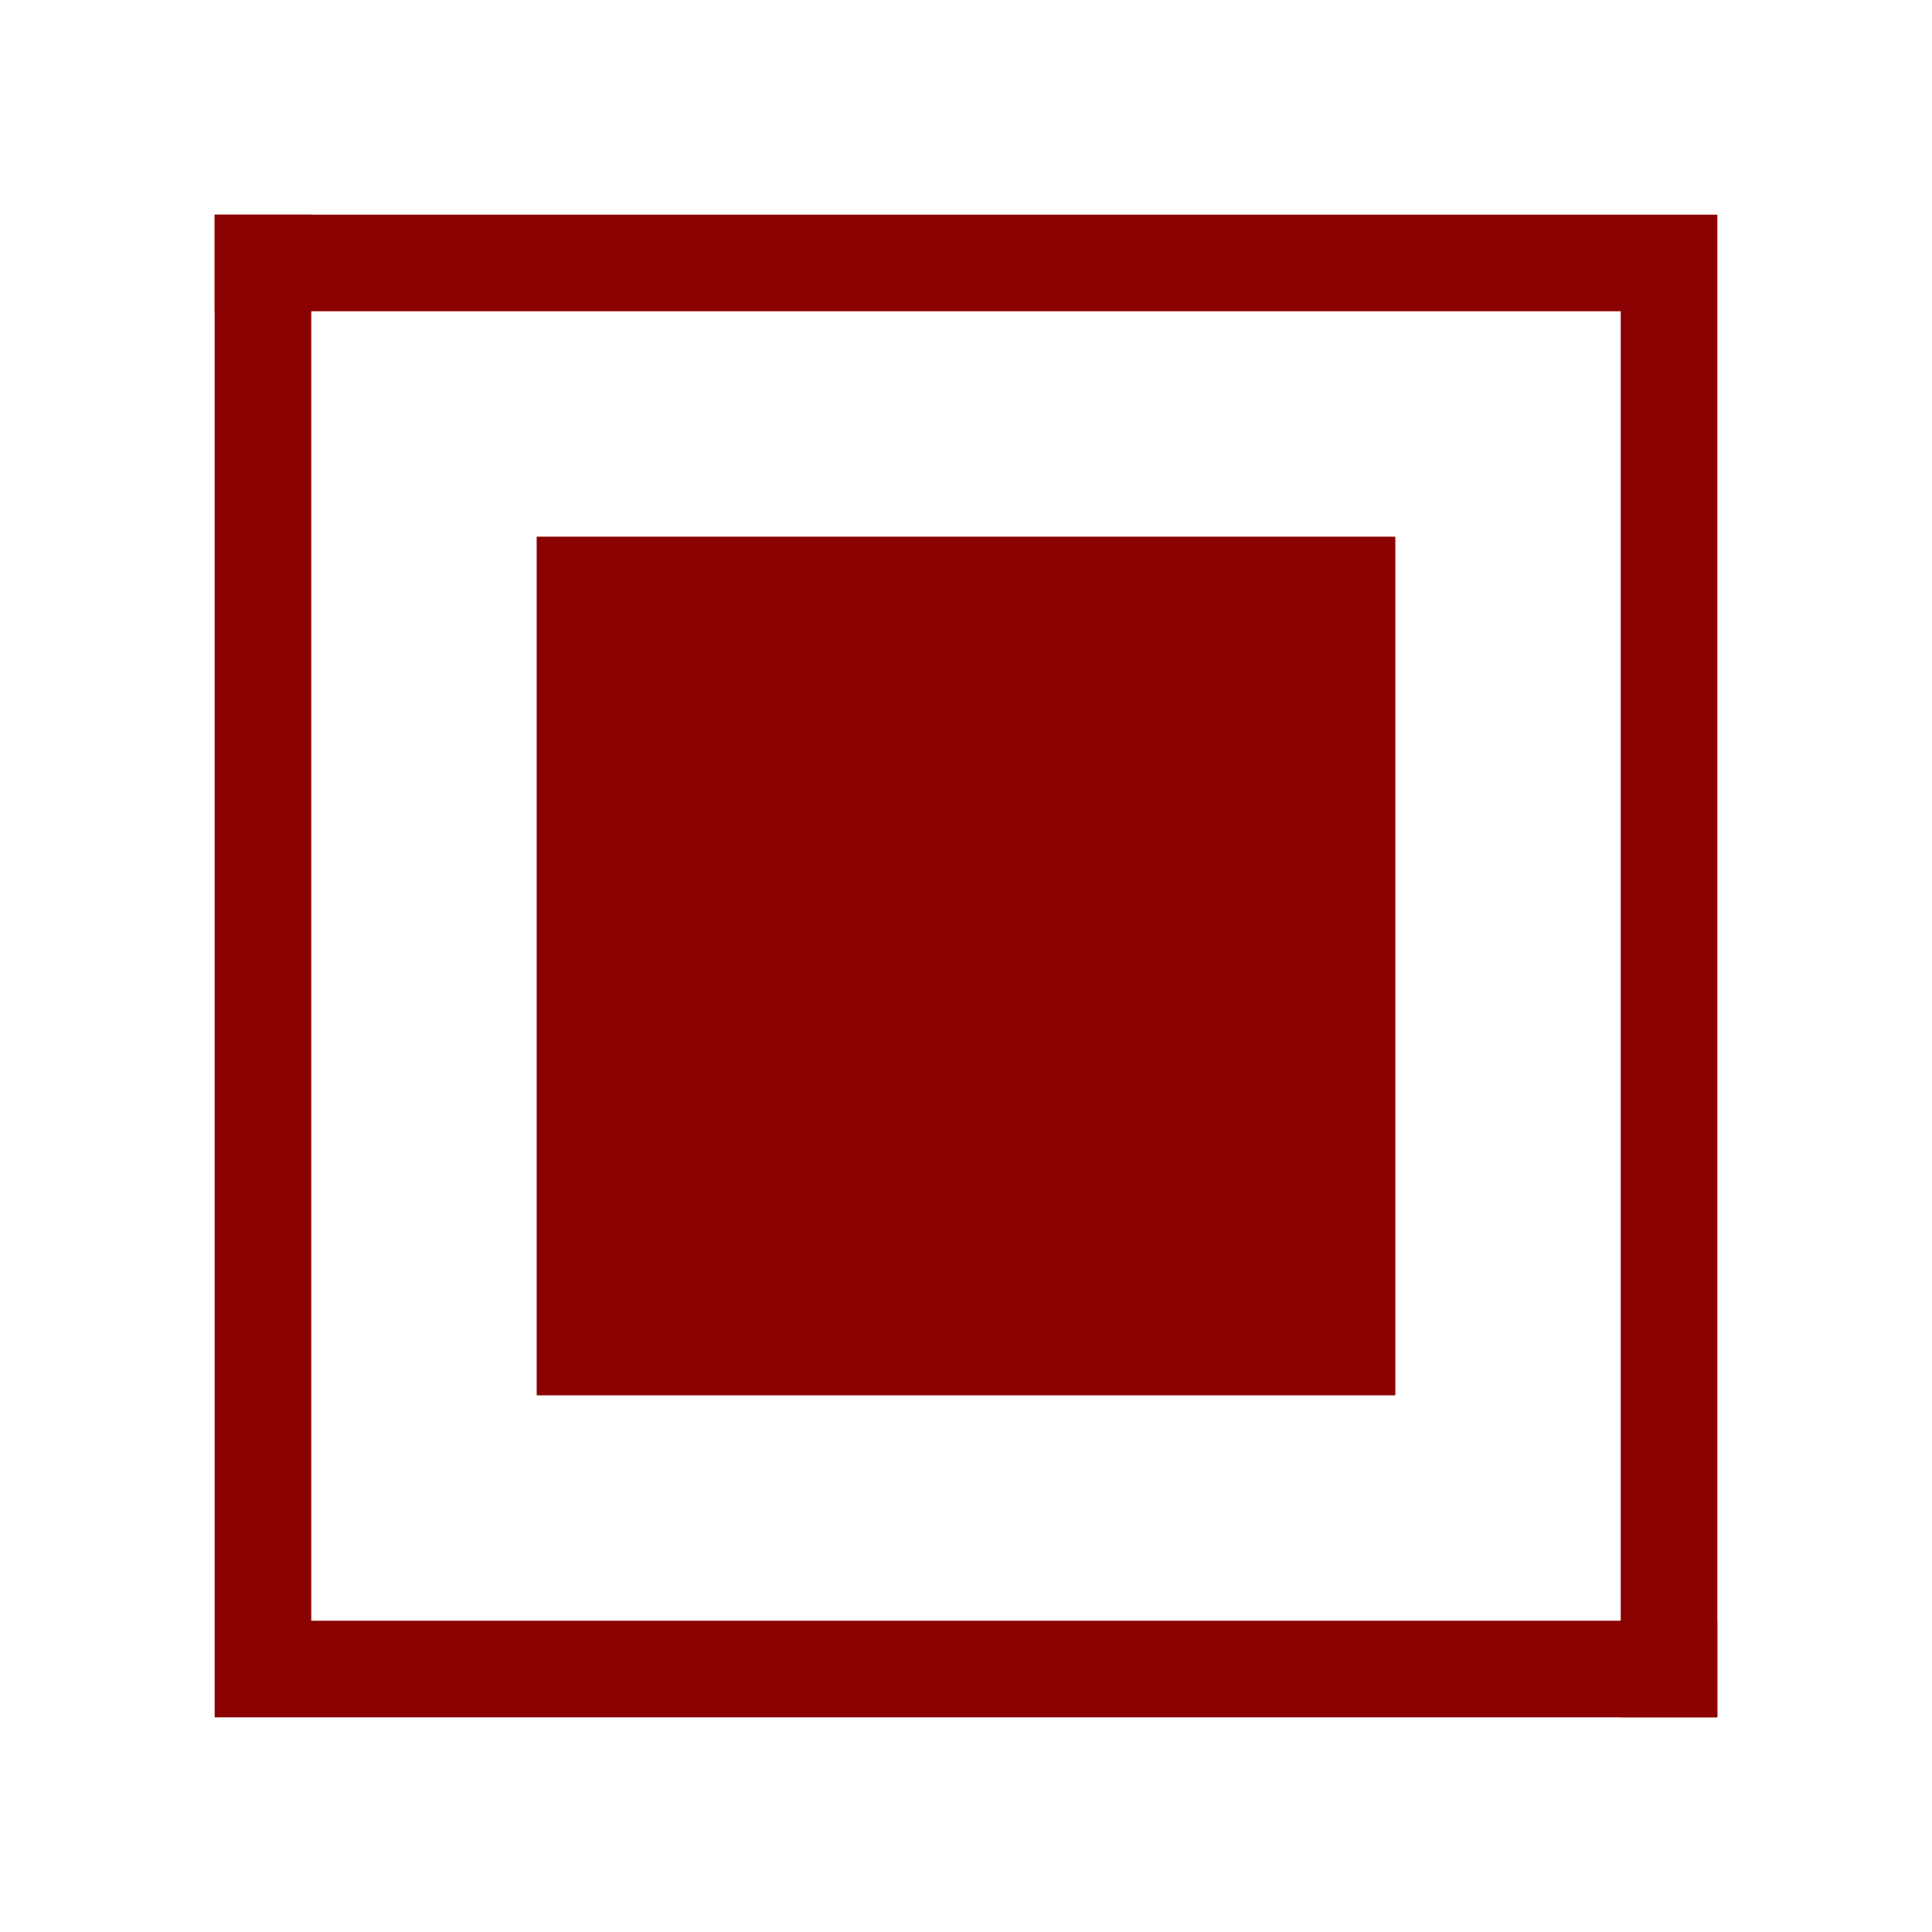
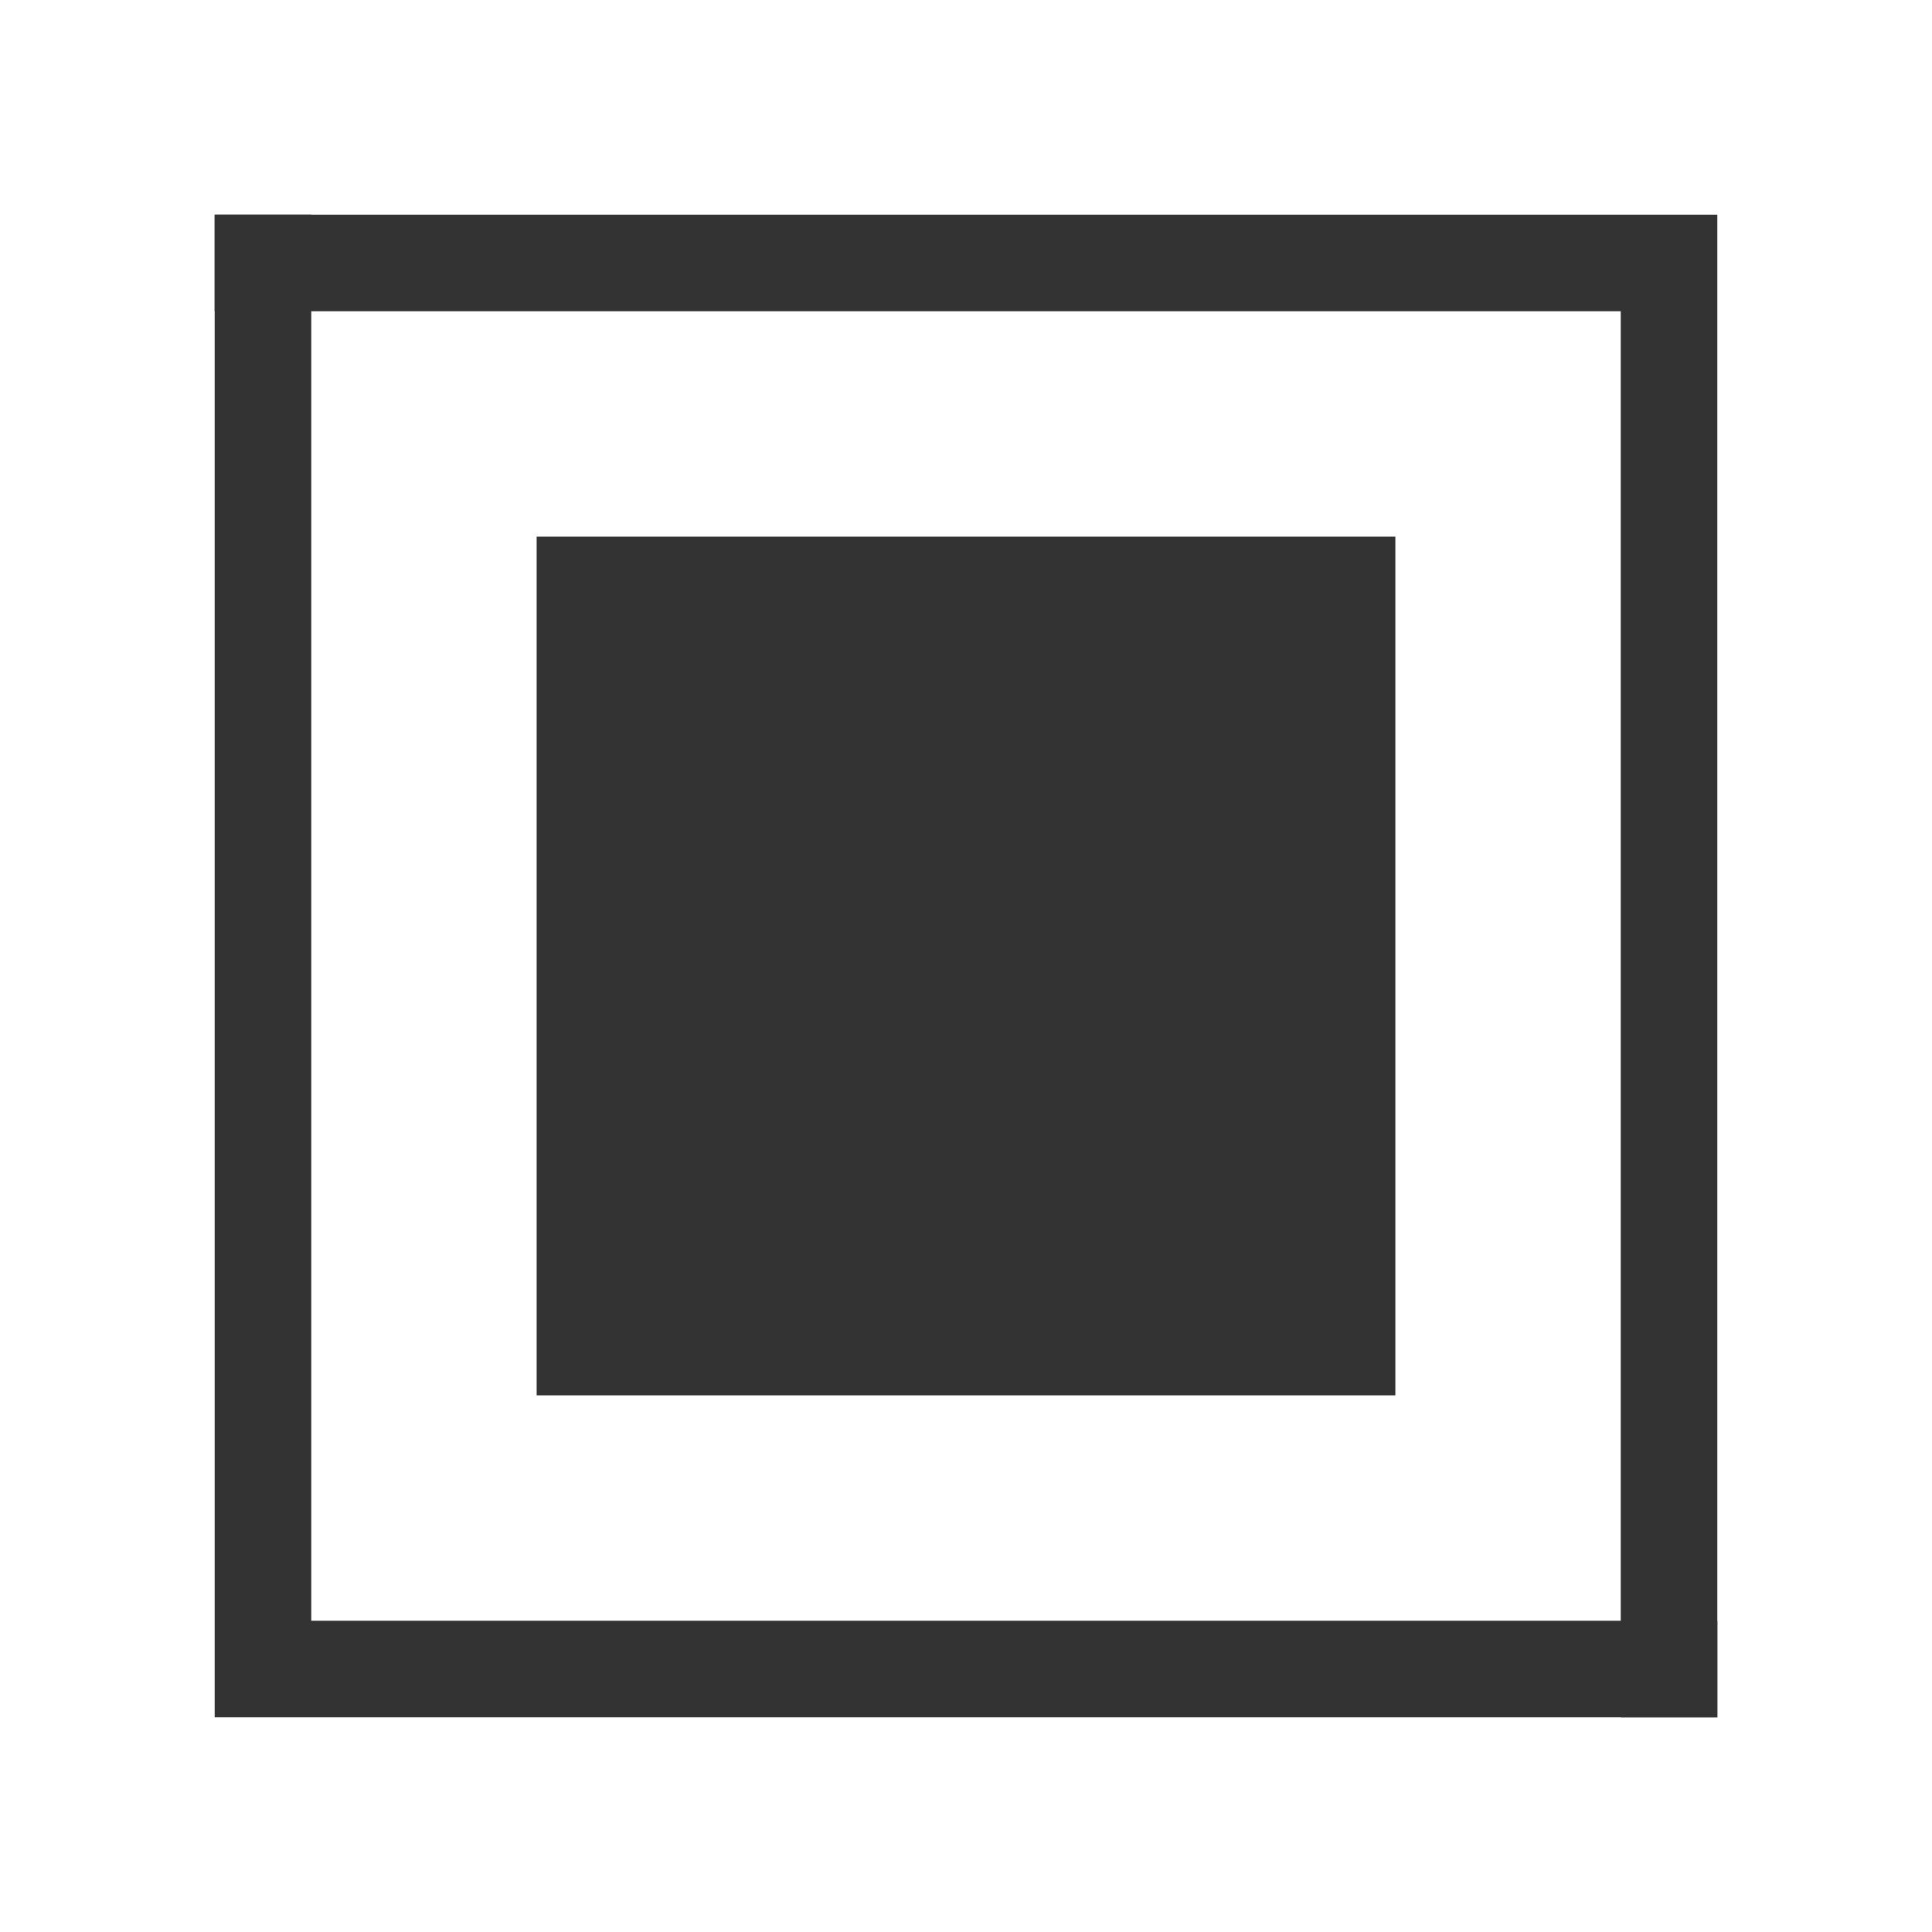
<svg x="0px" y="0px" width="18px" height="18px" viewBox="0 0 18 18" enable-background="new 0 0 18 18" xml:space="preserve">
-   <path d="M2,2 h14 v14 h-0.9 v-13.1 h-13.1 z" fill="#8b0000" />
-   <path d="M16,16 h-14 v-14 h0.9 v13.1 h13.1 z" fill="#8b0000" />
-   <path d="M5,5 h8 v8 h-8 v-8 z" fill="#8b0000" fill-rule="evenodd" />
+   <path d="M2,2 h14 v14 h-0.9 v-13.1 h-13.1 z" fill="#333" />
+   <path d="M16,16 h-14 v-14 h0.9 v13.1 h13.1 z" fill="#333" />
+   <path d="M5,5 h8 v8 h-8 v-8 z" fill="#333" fill-rule="evenodd" />
</svg>
